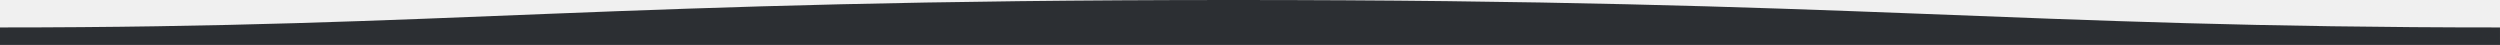
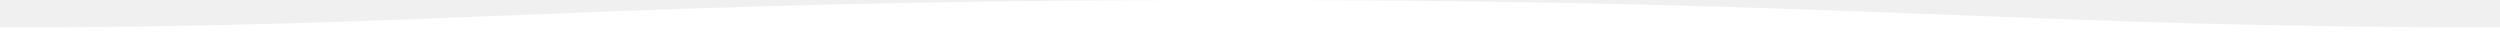
<svg xmlns="http://www.w3.org/2000/svg" width="1600" height="28.746" version="1.1" id="svg11">
  <defs id="defs7">
    <linearGradient id="a" x1="0.5" x2="0.5" y1="-0.11" y2="1">
      <stop stop-color="#57BBC1" stop-opacity=".25" offset="0%" id="stop2" />
      <stop stop-color="#015871" offset="100%" id="stop4" />
    </linearGradient>
  </defs>
-   <path fill="url(#a)" fill-rule="evenodd" d="M 1599.995,17.567 C 1289,17.567 1190.102,-0.036 789,5.6042811e-5 389,5.6042811e-5 289,17.567 0,17.567 v 11.179 h 1600 c 0,0 -0.01,-6.969 -0.01,-11.179 z" id="path9" style="fill:#2C2F33;fill-opacity:1;stroke-width:0.381" />
+   <path fill="url(#a)" fill-rule="evenodd" d="M 1599.995,17.567 C 1289,17.567 1190.102,-0.036 789,5.6042811e-5 389,5.6042811e-5 289,17.567 0,17.567 v 11.179 h 1600 c 0,0 -0.01,-6.969 -0.01,-11.179 z" id="path9" style="fill:#ffffff;fill-opacity:1;stroke-width:0.381" />
</svg>
